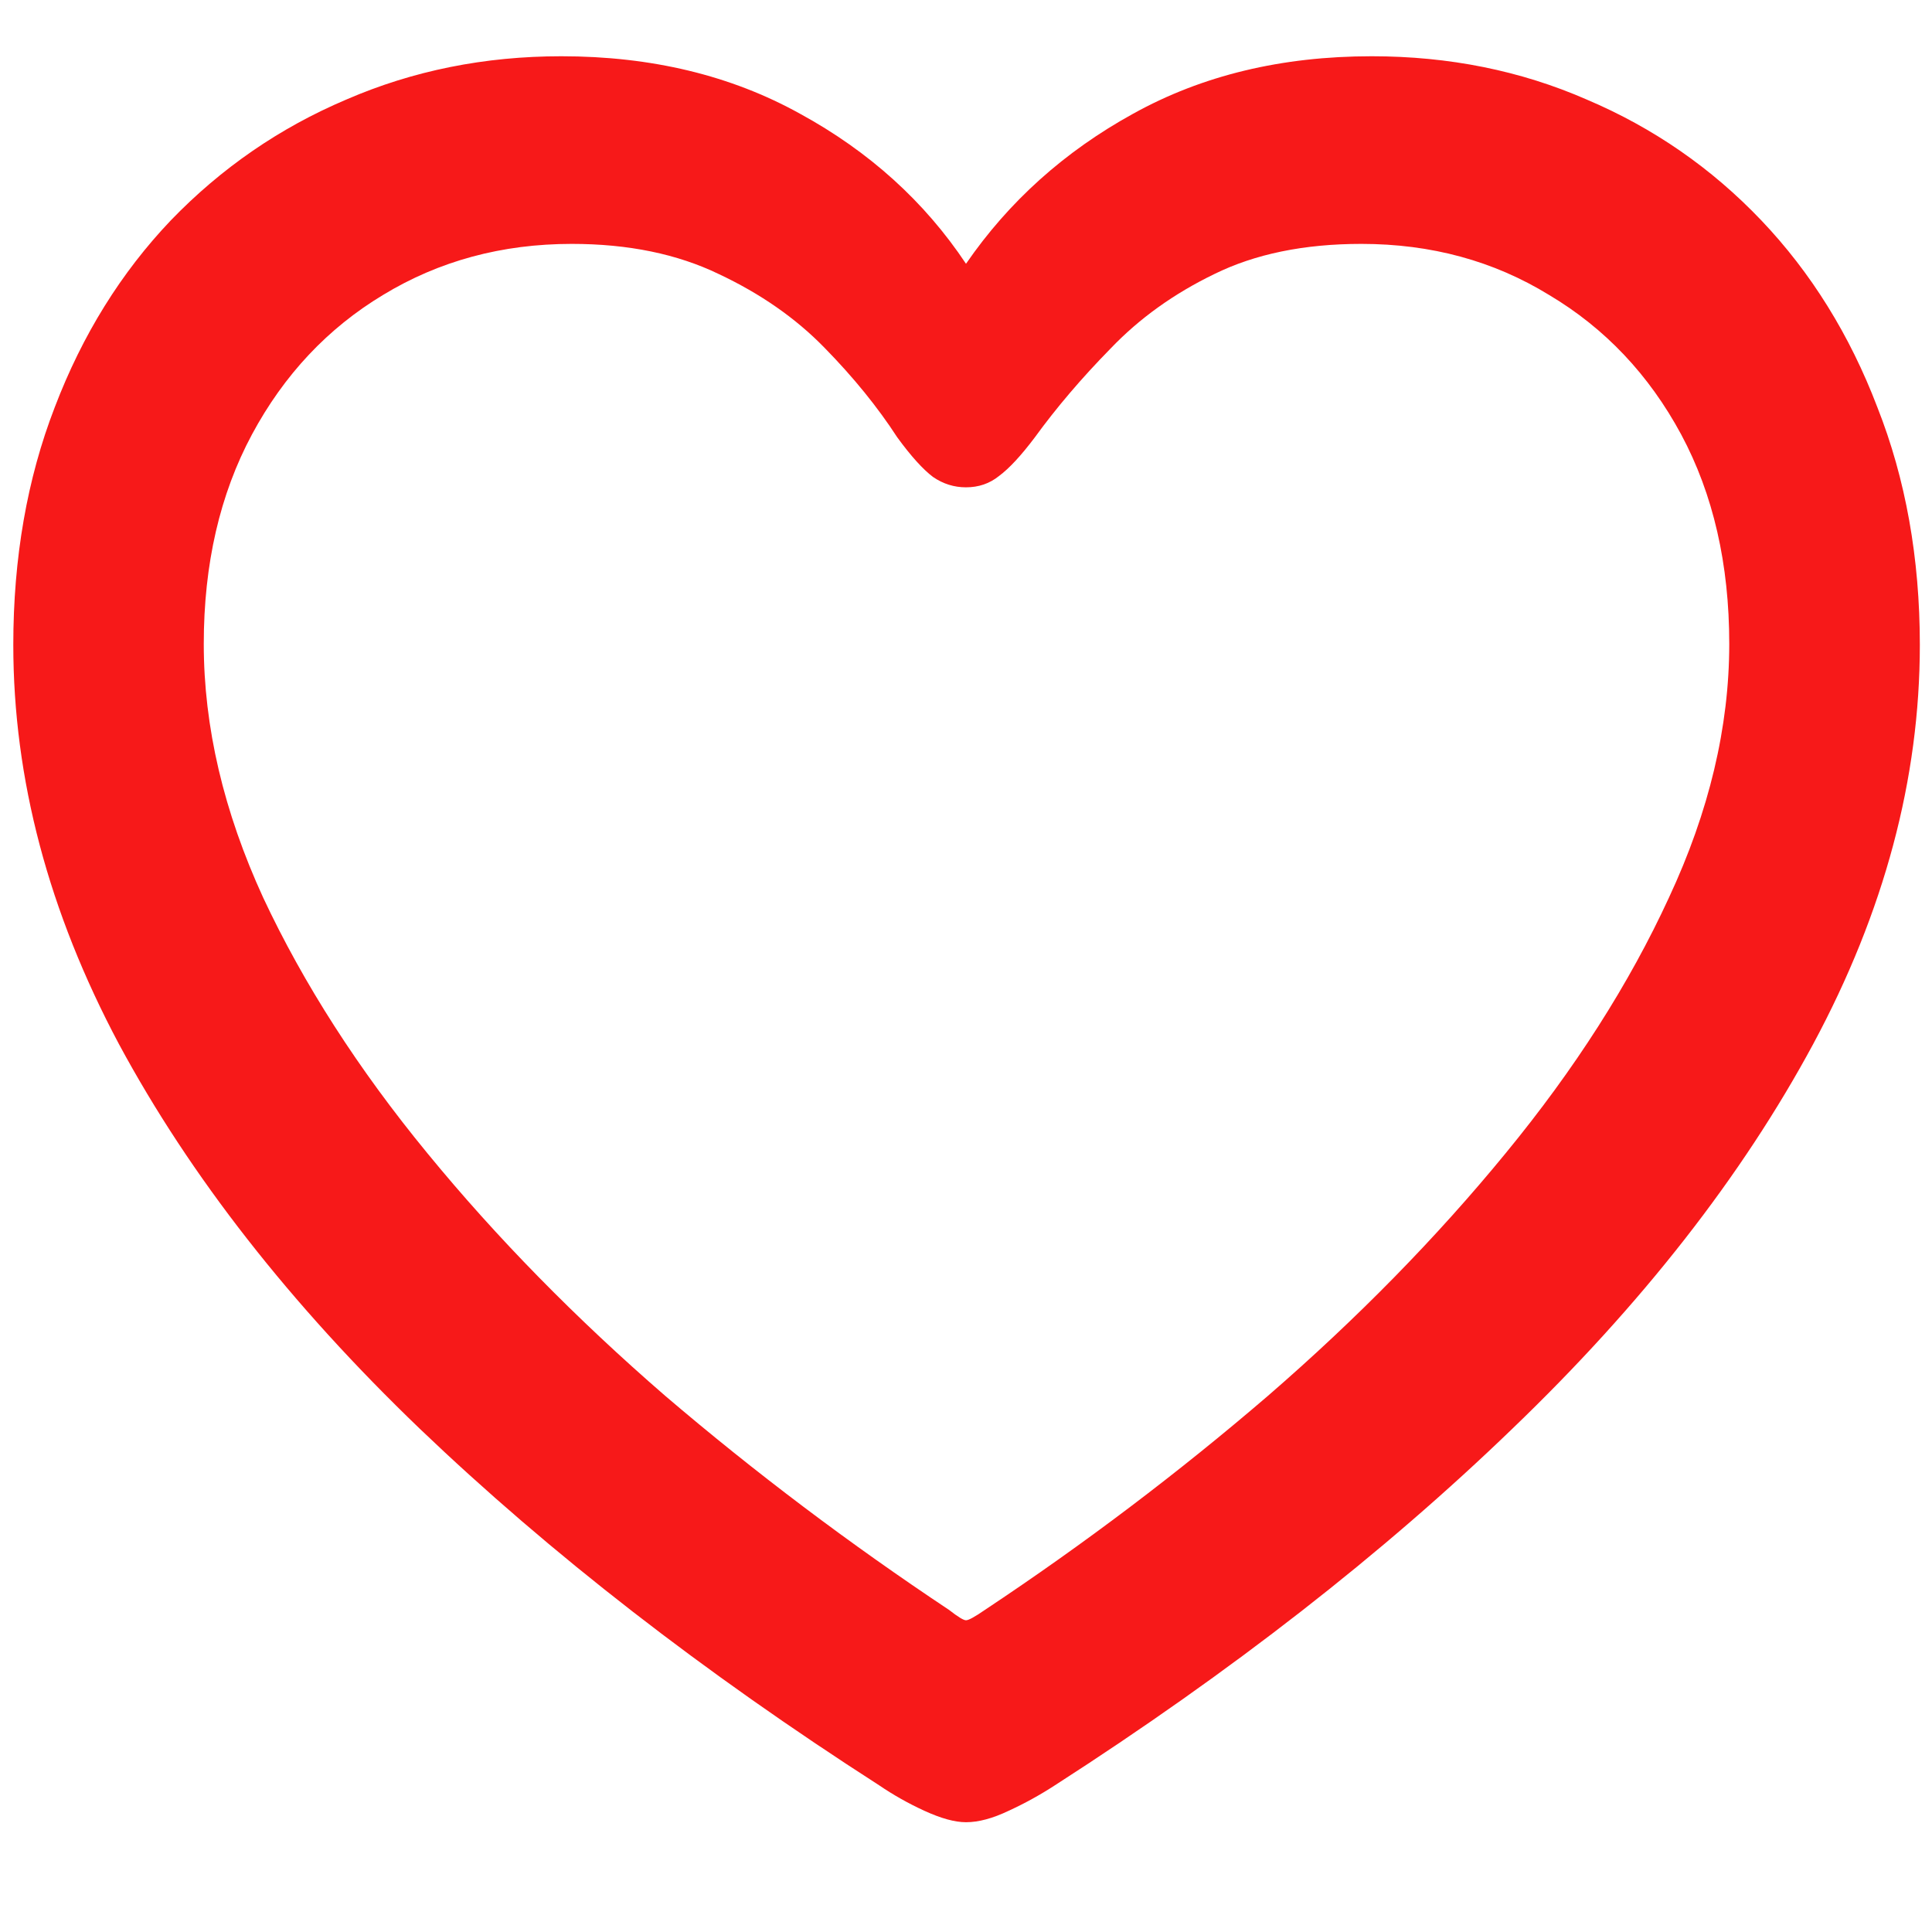
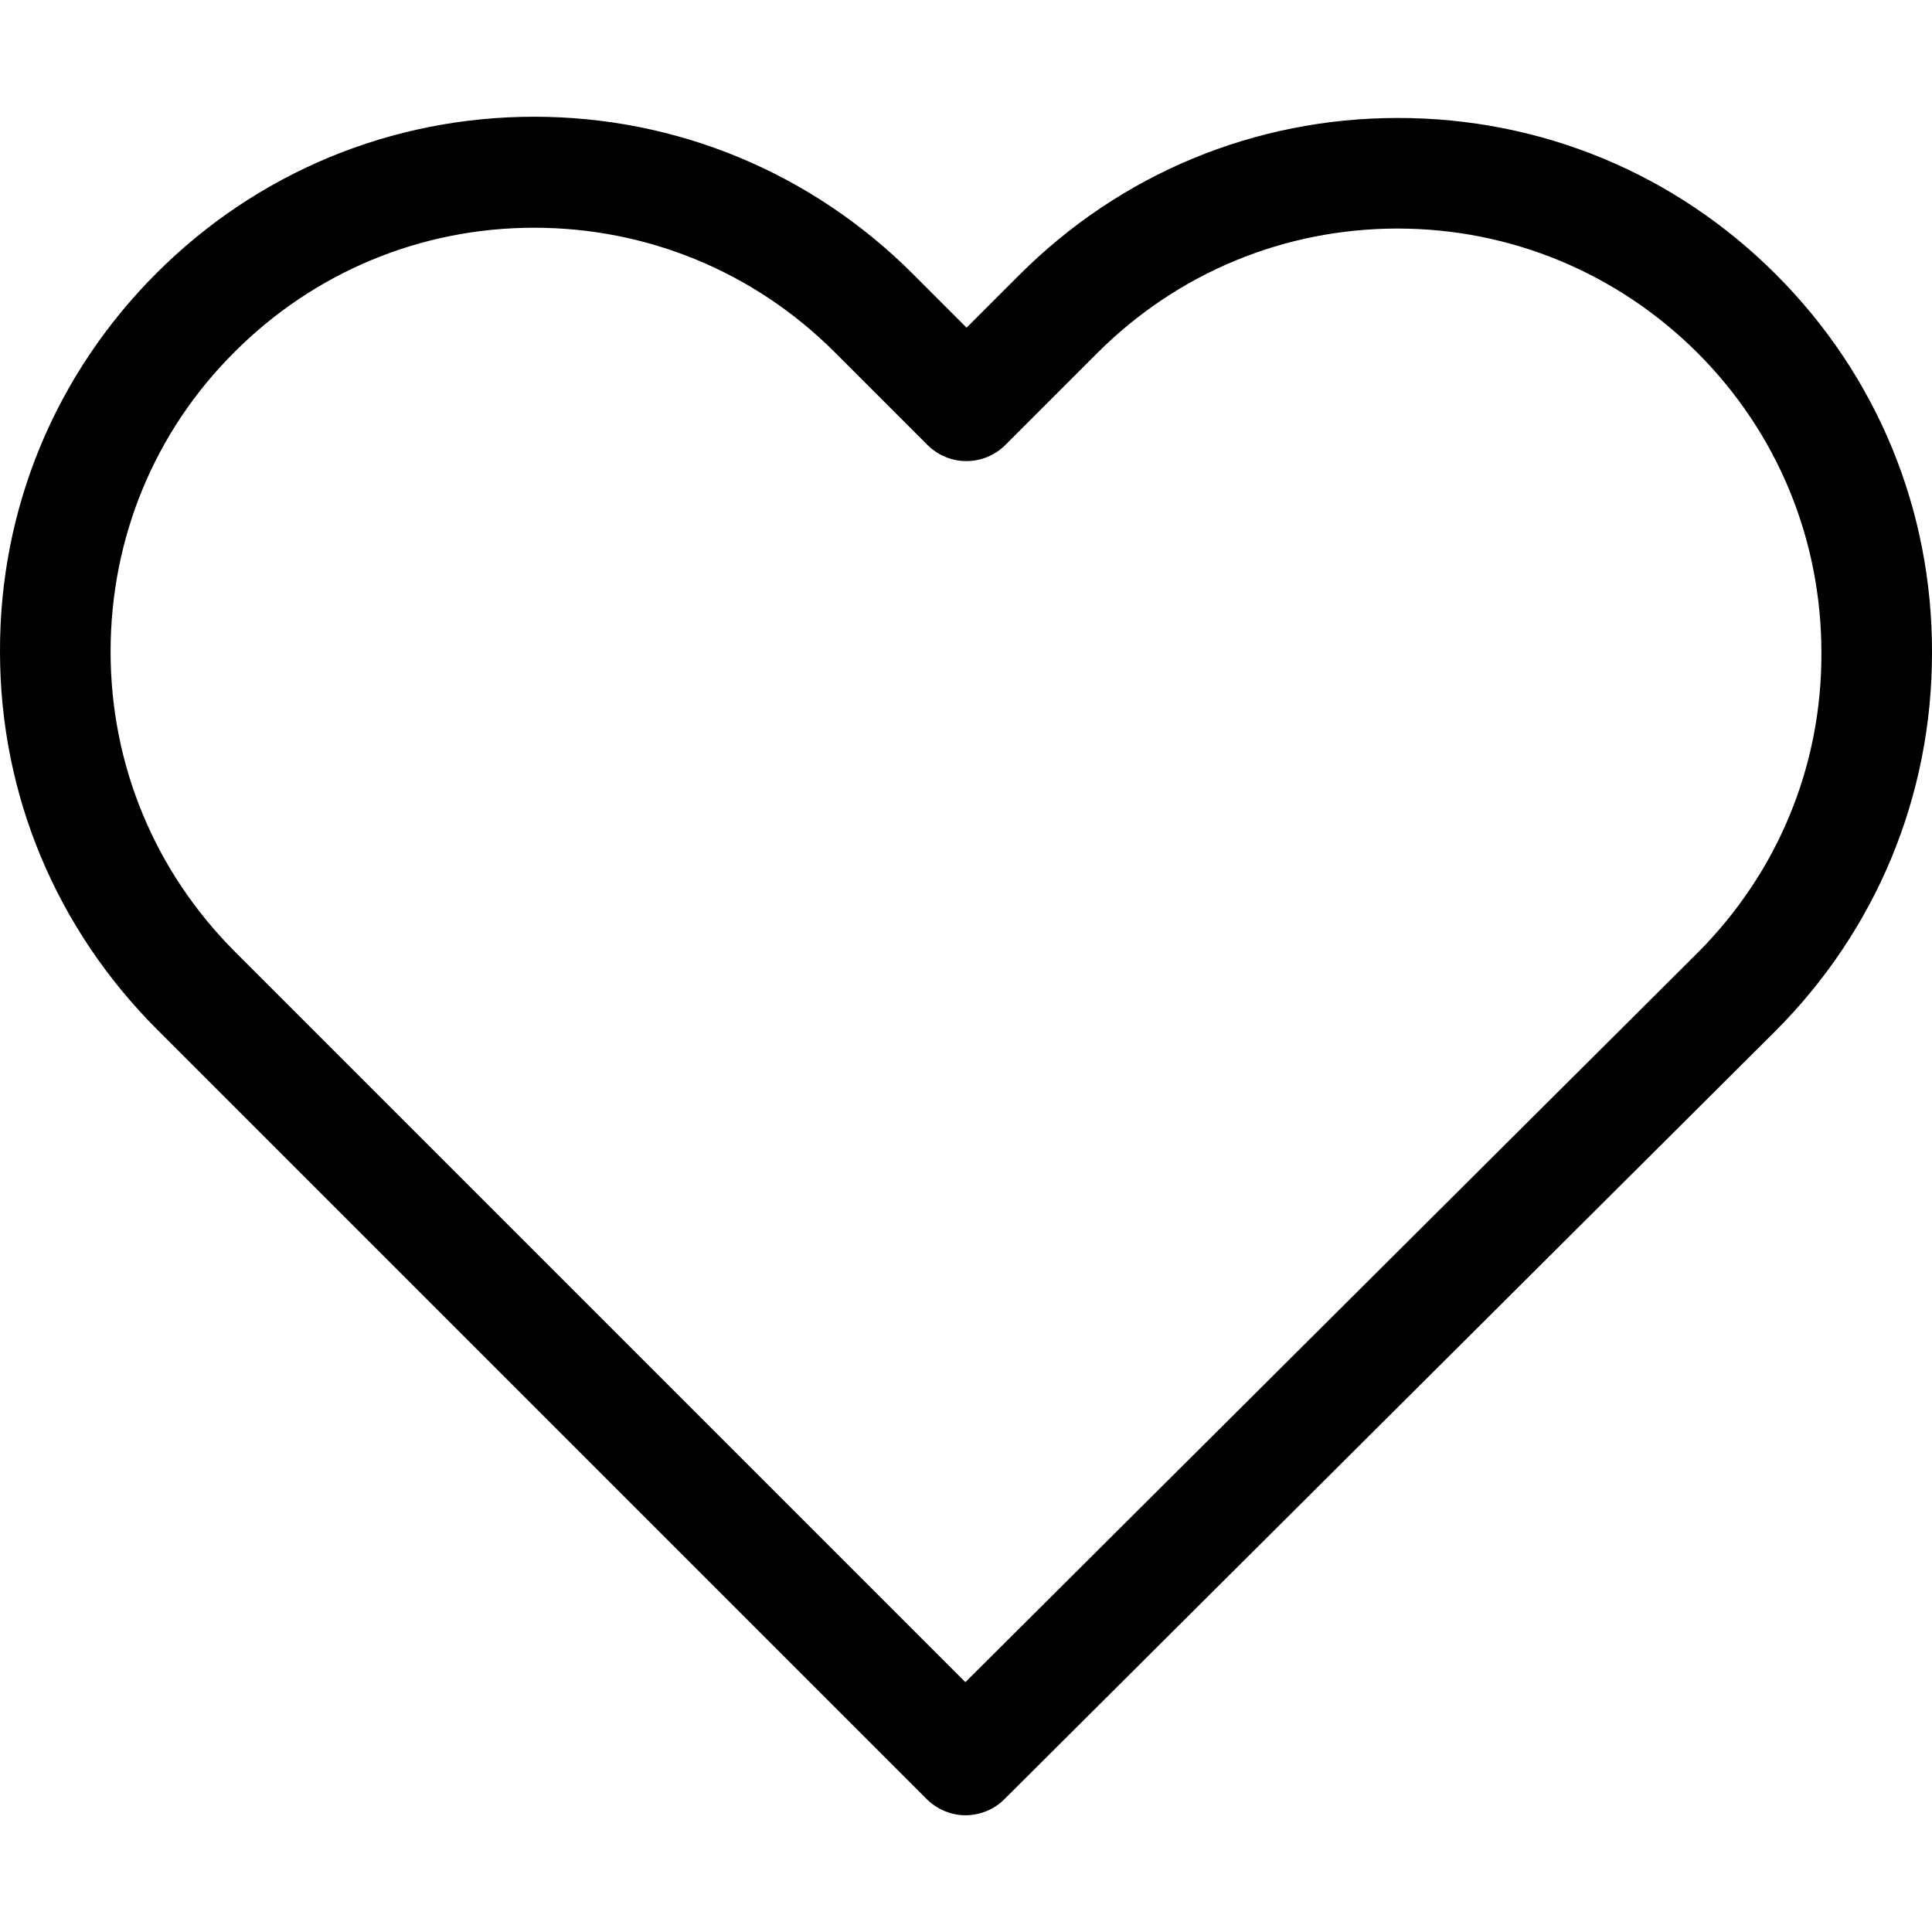
- <svg xmlns="http://www.w3.org/2000/svg" width="17" height="17" viewBox="0 0 17 17" fill="none">
-   <path d="M0.117 5.674C0.117 4.911 0.238 4.213 0.482 3.583C0.725 2.946 1.066 2.398 1.503 1.939C1.946 1.48 2.46 1.125 3.047 0.876C3.633 0.622 4.264 0.495 4.939 0.495C5.731 0.495 6.431 0.663 7.04 1.001C7.648 1.333 8.135 1.773 8.5 2.321C8.877 1.773 9.367 1.333 9.97 1.001C10.579 0.663 11.278 0.495 12.07 0.495C12.751 0.495 13.381 0.622 13.962 0.876C14.549 1.125 15.061 1.48 15.498 1.939C15.935 2.398 16.276 2.946 16.519 3.583C16.768 4.213 16.893 4.911 16.893 5.674C16.893 6.853 16.58 8.023 15.955 9.186C15.329 10.348 14.447 11.477 13.307 12.572C12.172 13.668 10.83 14.714 9.281 15.71C9.153 15.793 9.018 15.868 8.874 15.934C8.736 16 8.611 16.034 8.5 16.034C8.401 16.034 8.279 16 8.135 15.934C7.991 15.868 7.859 15.793 7.737 15.71C6.187 14.714 4.84 13.668 3.694 12.572C2.554 11.477 1.672 10.348 1.046 9.186C0.427 8.023 0.117 6.853 0.117 5.674ZM1.793 5.666C1.793 6.396 1.968 7.141 2.316 7.899C2.671 8.657 3.152 9.407 3.761 10.148C4.369 10.89 5.067 11.601 5.853 12.282C6.644 12.957 7.477 13.585 8.351 14.166C8.429 14.227 8.478 14.257 8.5 14.257C8.523 14.257 8.578 14.227 8.666 14.166C9.541 13.585 10.371 12.957 11.157 12.282C11.943 11.601 12.64 10.89 13.248 10.148C13.857 9.407 14.336 8.657 14.685 7.899C15.039 7.141 15.216 6.396 15.216 5.666C15.216 4.963 15.075 4.349 14.793 3.823C14.51 3.298 14.123 2.888 13.63 2.595C13.143 2.296 12.593 2.146 11.979 2.146C11.475 2.146 11.043 2.235 10.684 2.412C10.329 2.584 10.025 2.802 9.771 3.068C9.516 3.328 9.295 3.588 9.106 3.848C8.985 4.009 8.88 4.122 8.791 4.188C8.708 4.255 8.611 4.288 8.5 4.288C8.395 4.288 8.299 4.258 8.21 4.197C8.121 4.13 8.016 4.014 7.895 3.848C7.723 3.583 7.51 3.32 7.255 3.06C7.001 2.799 6.691 2.584 6.326 2.412C5.96 2.235 5.529 2.146 5.031 2.146C4.417 2.146 3.863 2.296 3.371 2.595C2.884 2.888 2.499 3.298 2.217 3.823C1.935 4.349 1.793 4.963 1.793 5.666Z" fill="#F71919" />
+ <svg xmlns="http://www.w3.org/2000/svg" fill="#000000" height="800px" width="800px" version="1.1" id="Capa_1" viewBox="0 0 471.701 471.701" xml:space="preserve">
+   <g>
+     <path d="M433.601,67.001c-24.7-24.7-57.4-38.2-92.3-38.2s-67.7,13.6-92.4,38.3l-12.9,12.9l-13.1-13.1   c-24.7-24.7-57.6-38.4-92.5-38.4c-34.8,0-67.6,13.6-92.2,38.2c-24.7,24.7-38.3,57.5-38.2,92.4c0,34.9,13.7,67.6,38.4,92.3   l187.8,187.8c2.6,2.6,6.1,4,9.5,4c3.4,0,6.9-1.3,9.5-3.9l188.2-187.5c24.7-24.7,38.3-57.5,38.3-92.4   C471.801,124.501,458.301,91.701,433.601,67.001z M414.401,232.701l-178.7,178l-178.3-178.3c-19.6-19.6-30.4-45.6-30.4-73.3   s10.7-53.7,30.3-73.2c19.5-19.5,45.5-30.3,73.1-30.3c27.7,0,53.8,10.8,73.4,30.4l22.6,22.6c5.3,5.3,13.8,5.3,19.1,0l22.4-22.4   c19.6-19.6,45.7-30.4,73.3-30.4c27.6,0,53.6,10.8,73.2,30.3c19.6,19.6,30.3,45.6,30.3,73.3   C444.801,187.101,434.001,213.101,414.401,232.701z" />
+   </g>
</svg>
